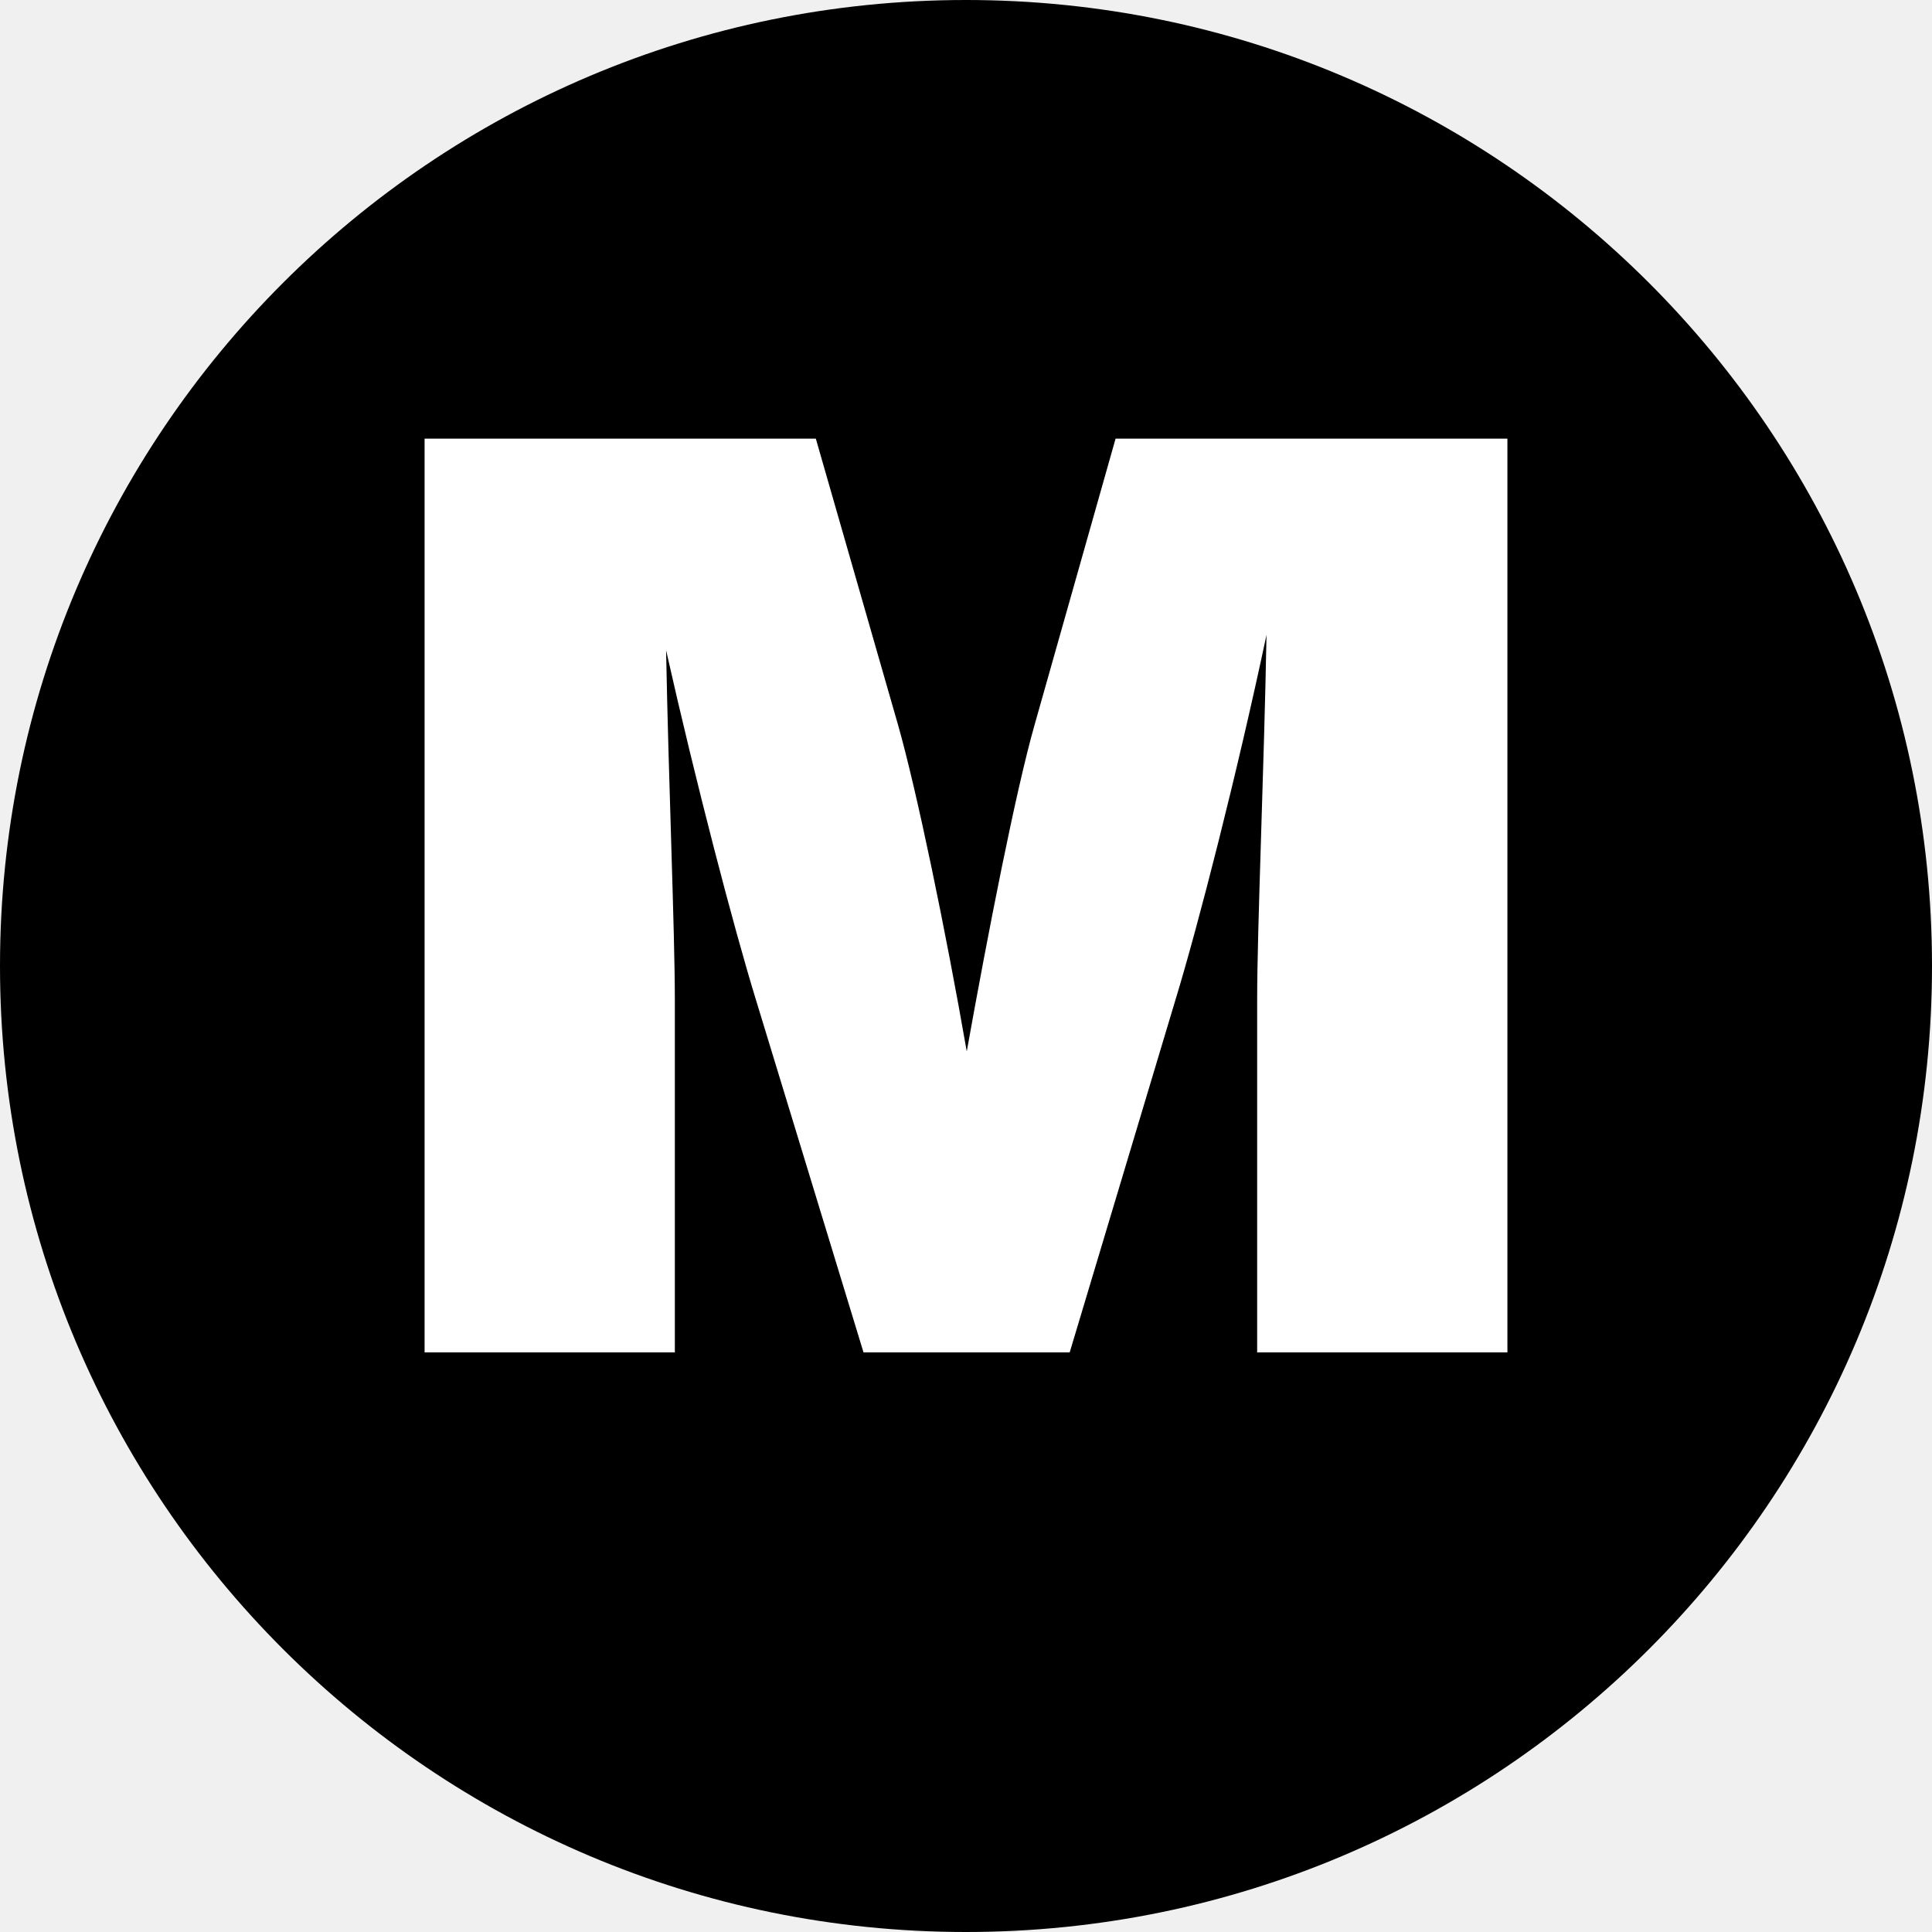
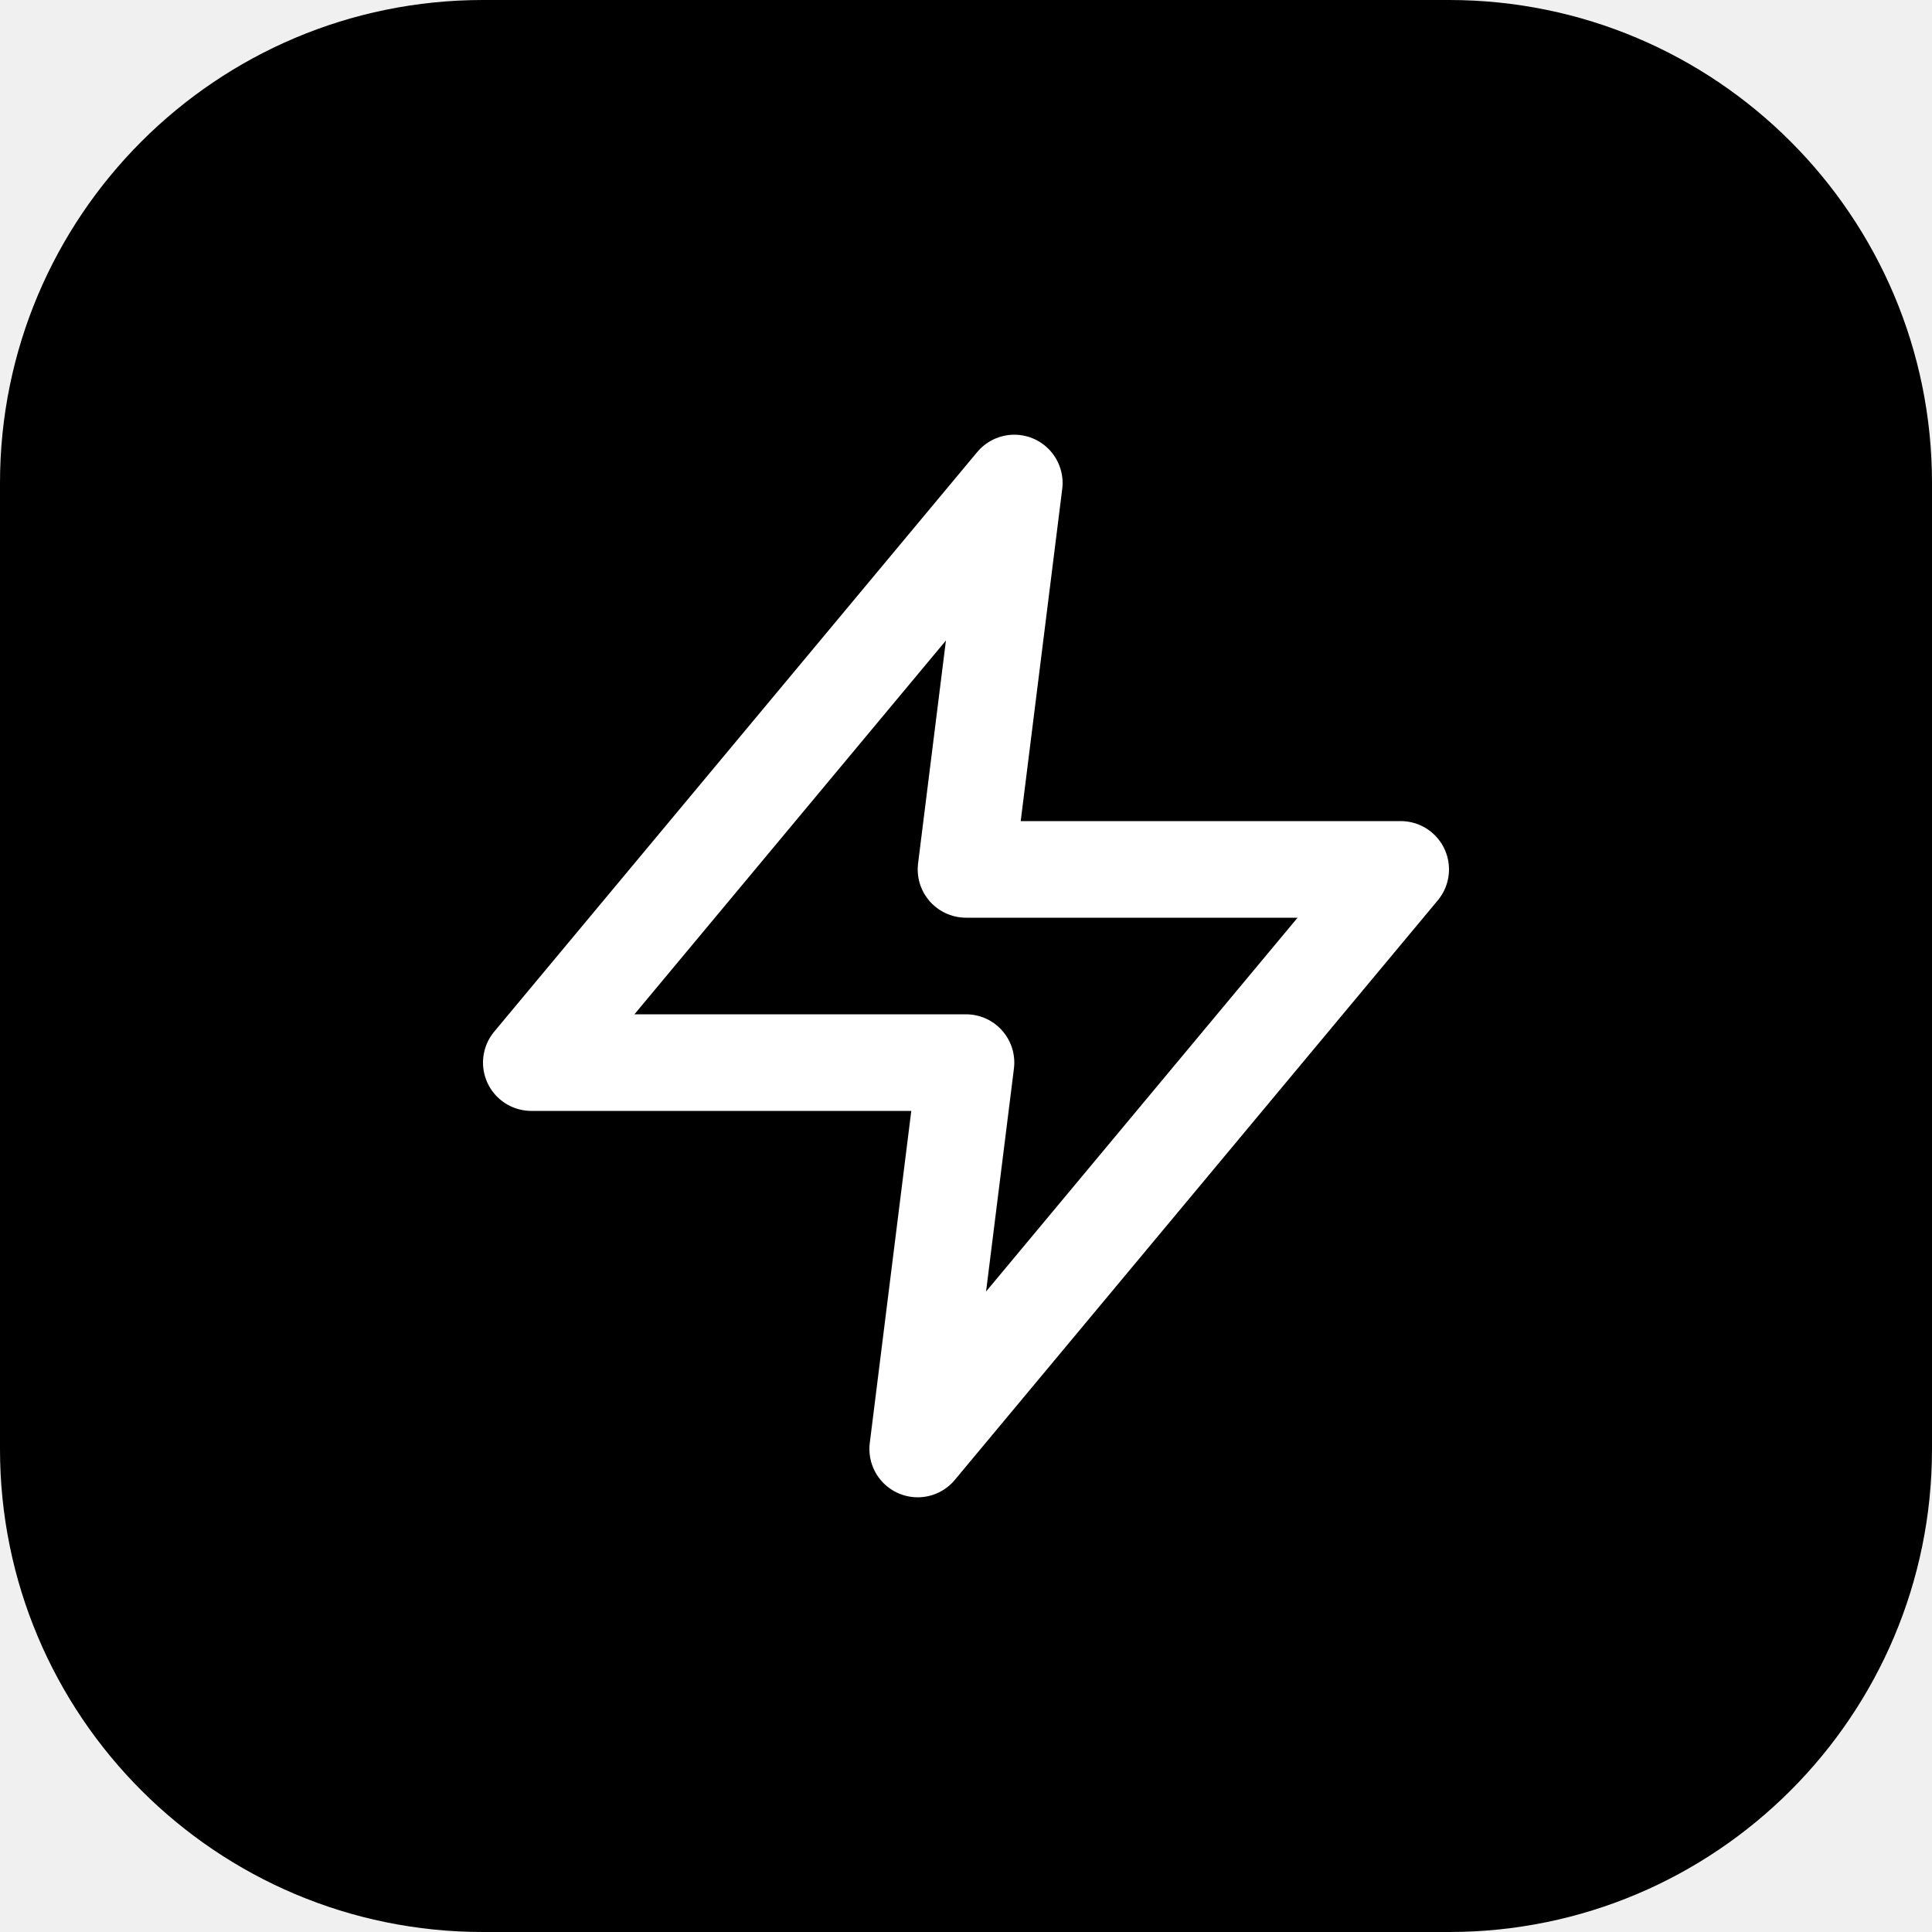
<svg xmlns="http://www.w3.org/2000/svg" viewBox="0 0 100 100">
-   <circle cx="50" cy="50" r="50" fill="#000000" />
-   <text x="50" y="70" font-family="system-ui, -apple-system, sans-serif" font-size="65" font-weight="900" fill="#ffffff" text-anchor="middle">M</text>
+   <rect x="0" y="0" width="100" height="100" rx="25" fill="#000000" />
+   <svg x="20" y="20" width="60" height="60" viewBox="0 0 24 24" fill="none" stroke="#ffffff" stroke-width="2" stroke-linecap="round" stroke-linejoin="round">
+     <polygon points="13 2 3 14 12 14 11 22 21 10 12 10 13 2" />
+   </svg>
</svg>
